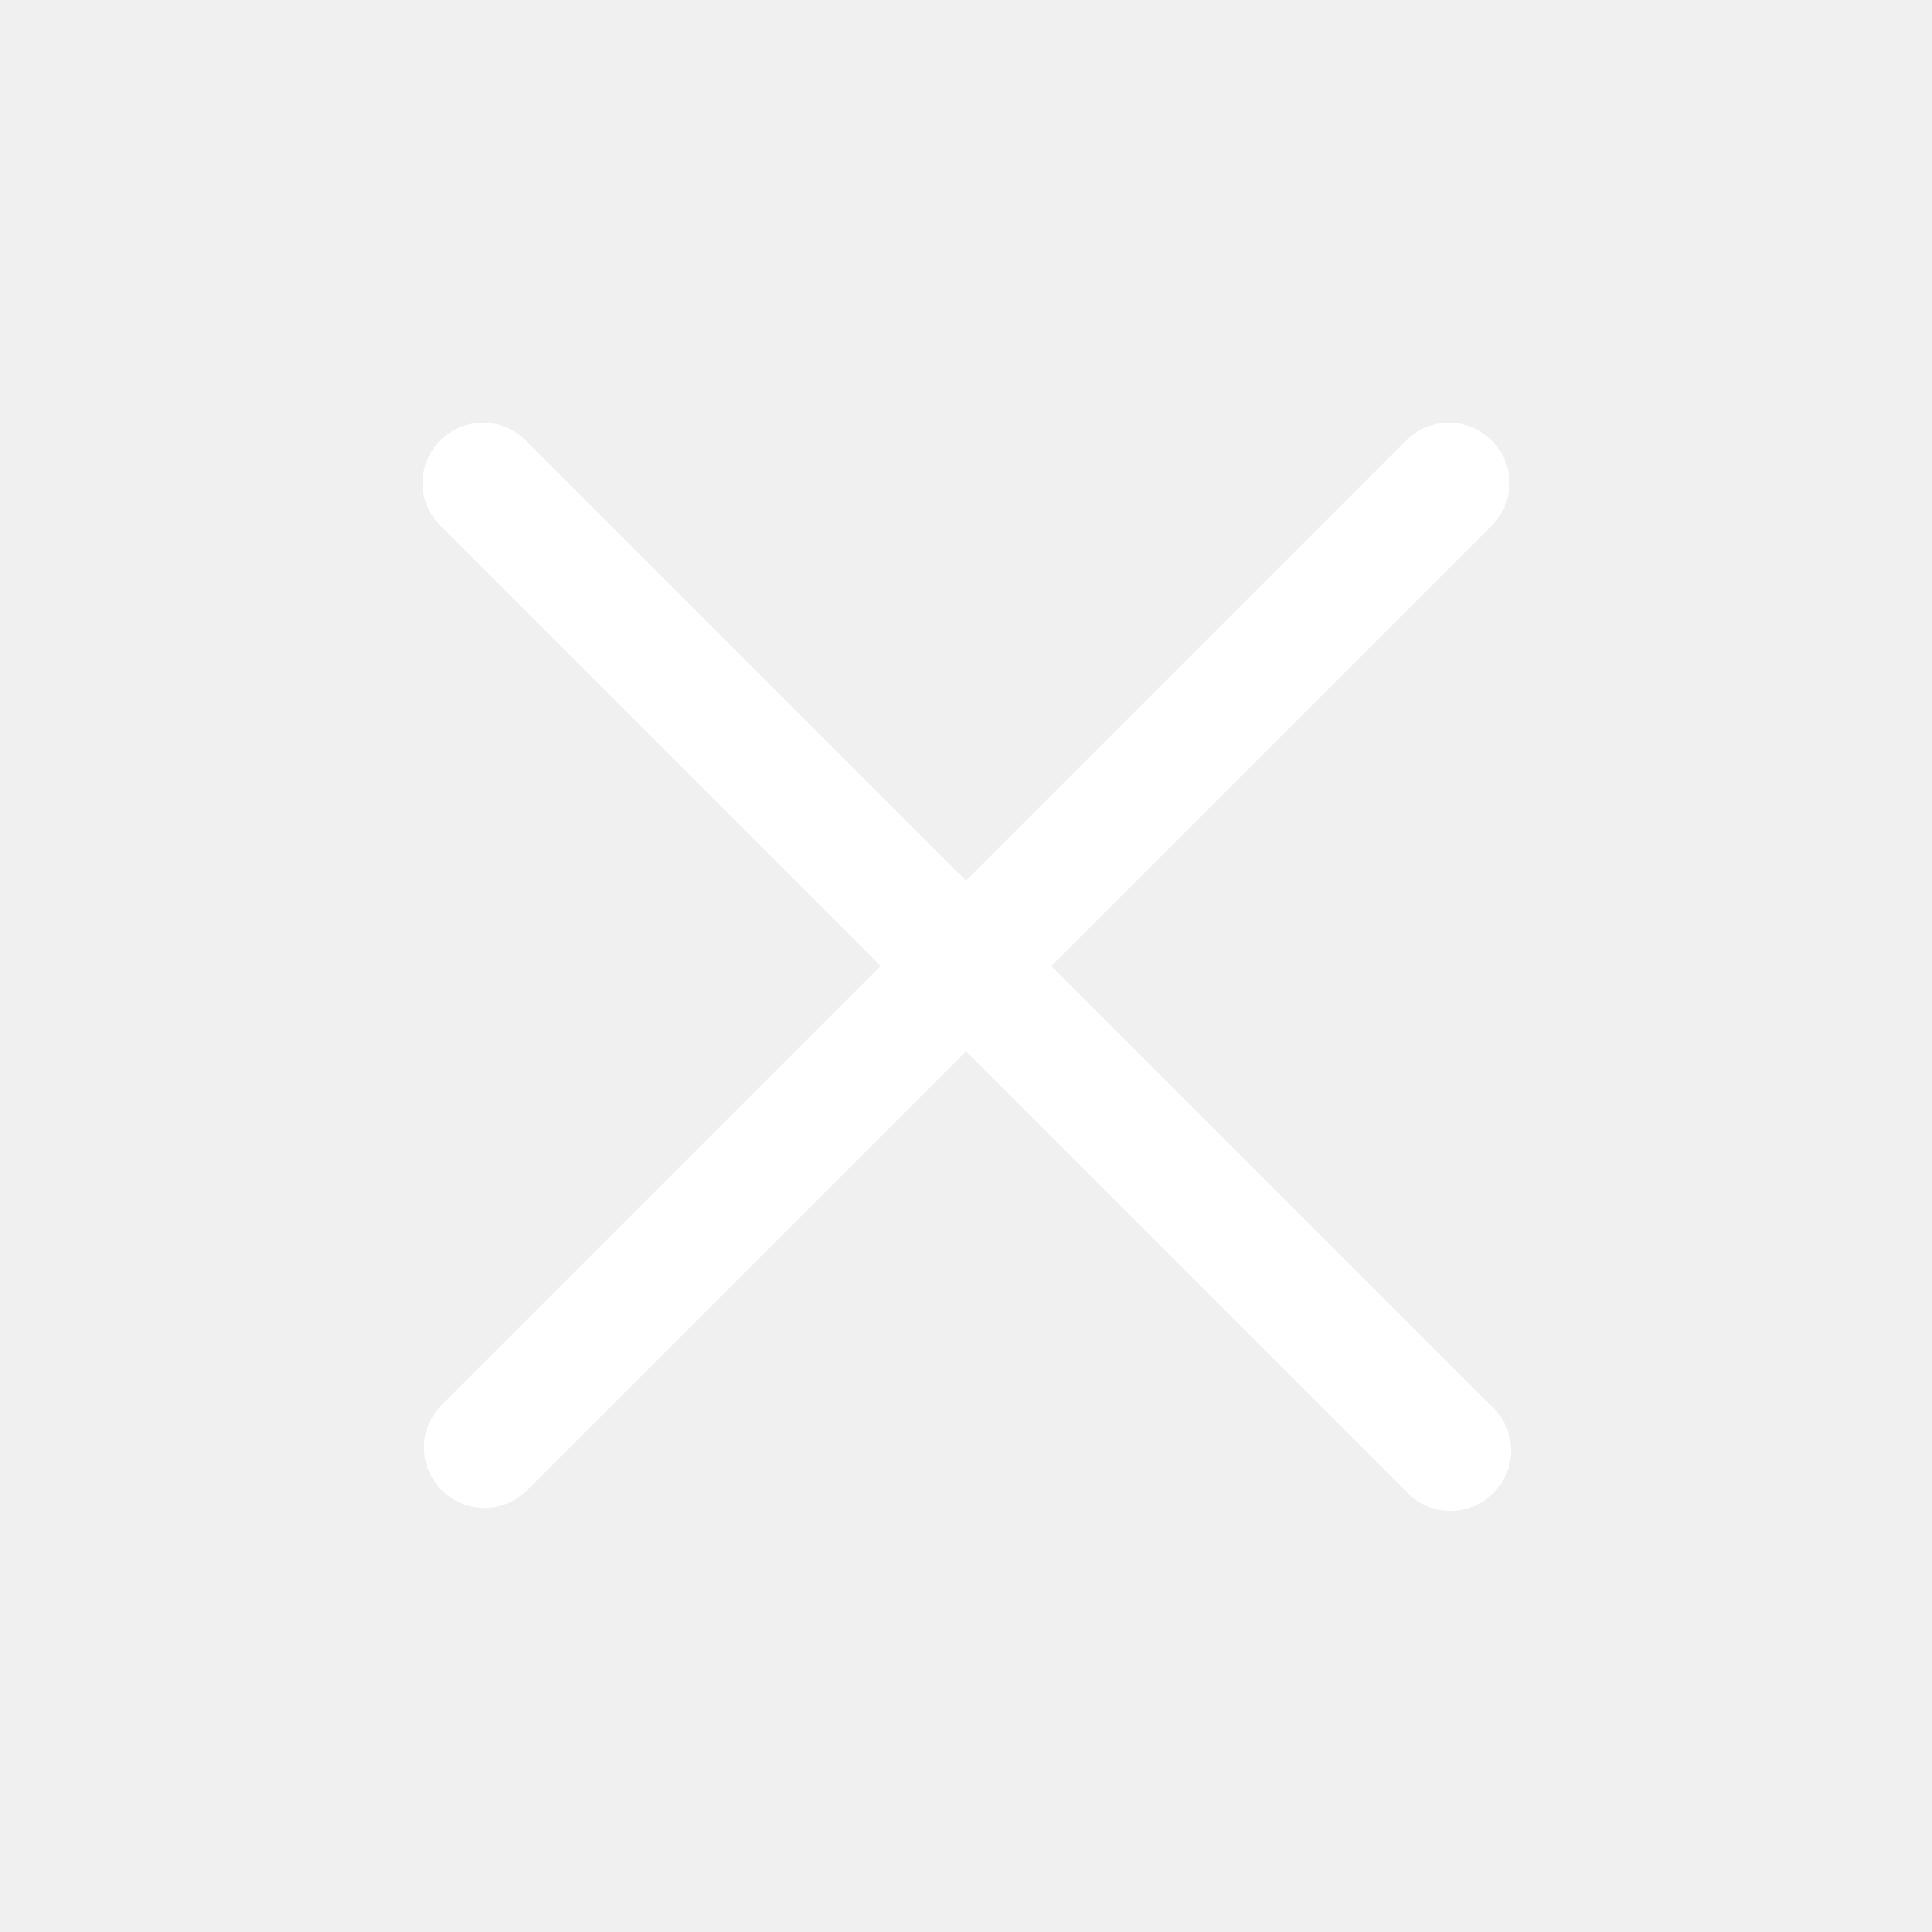
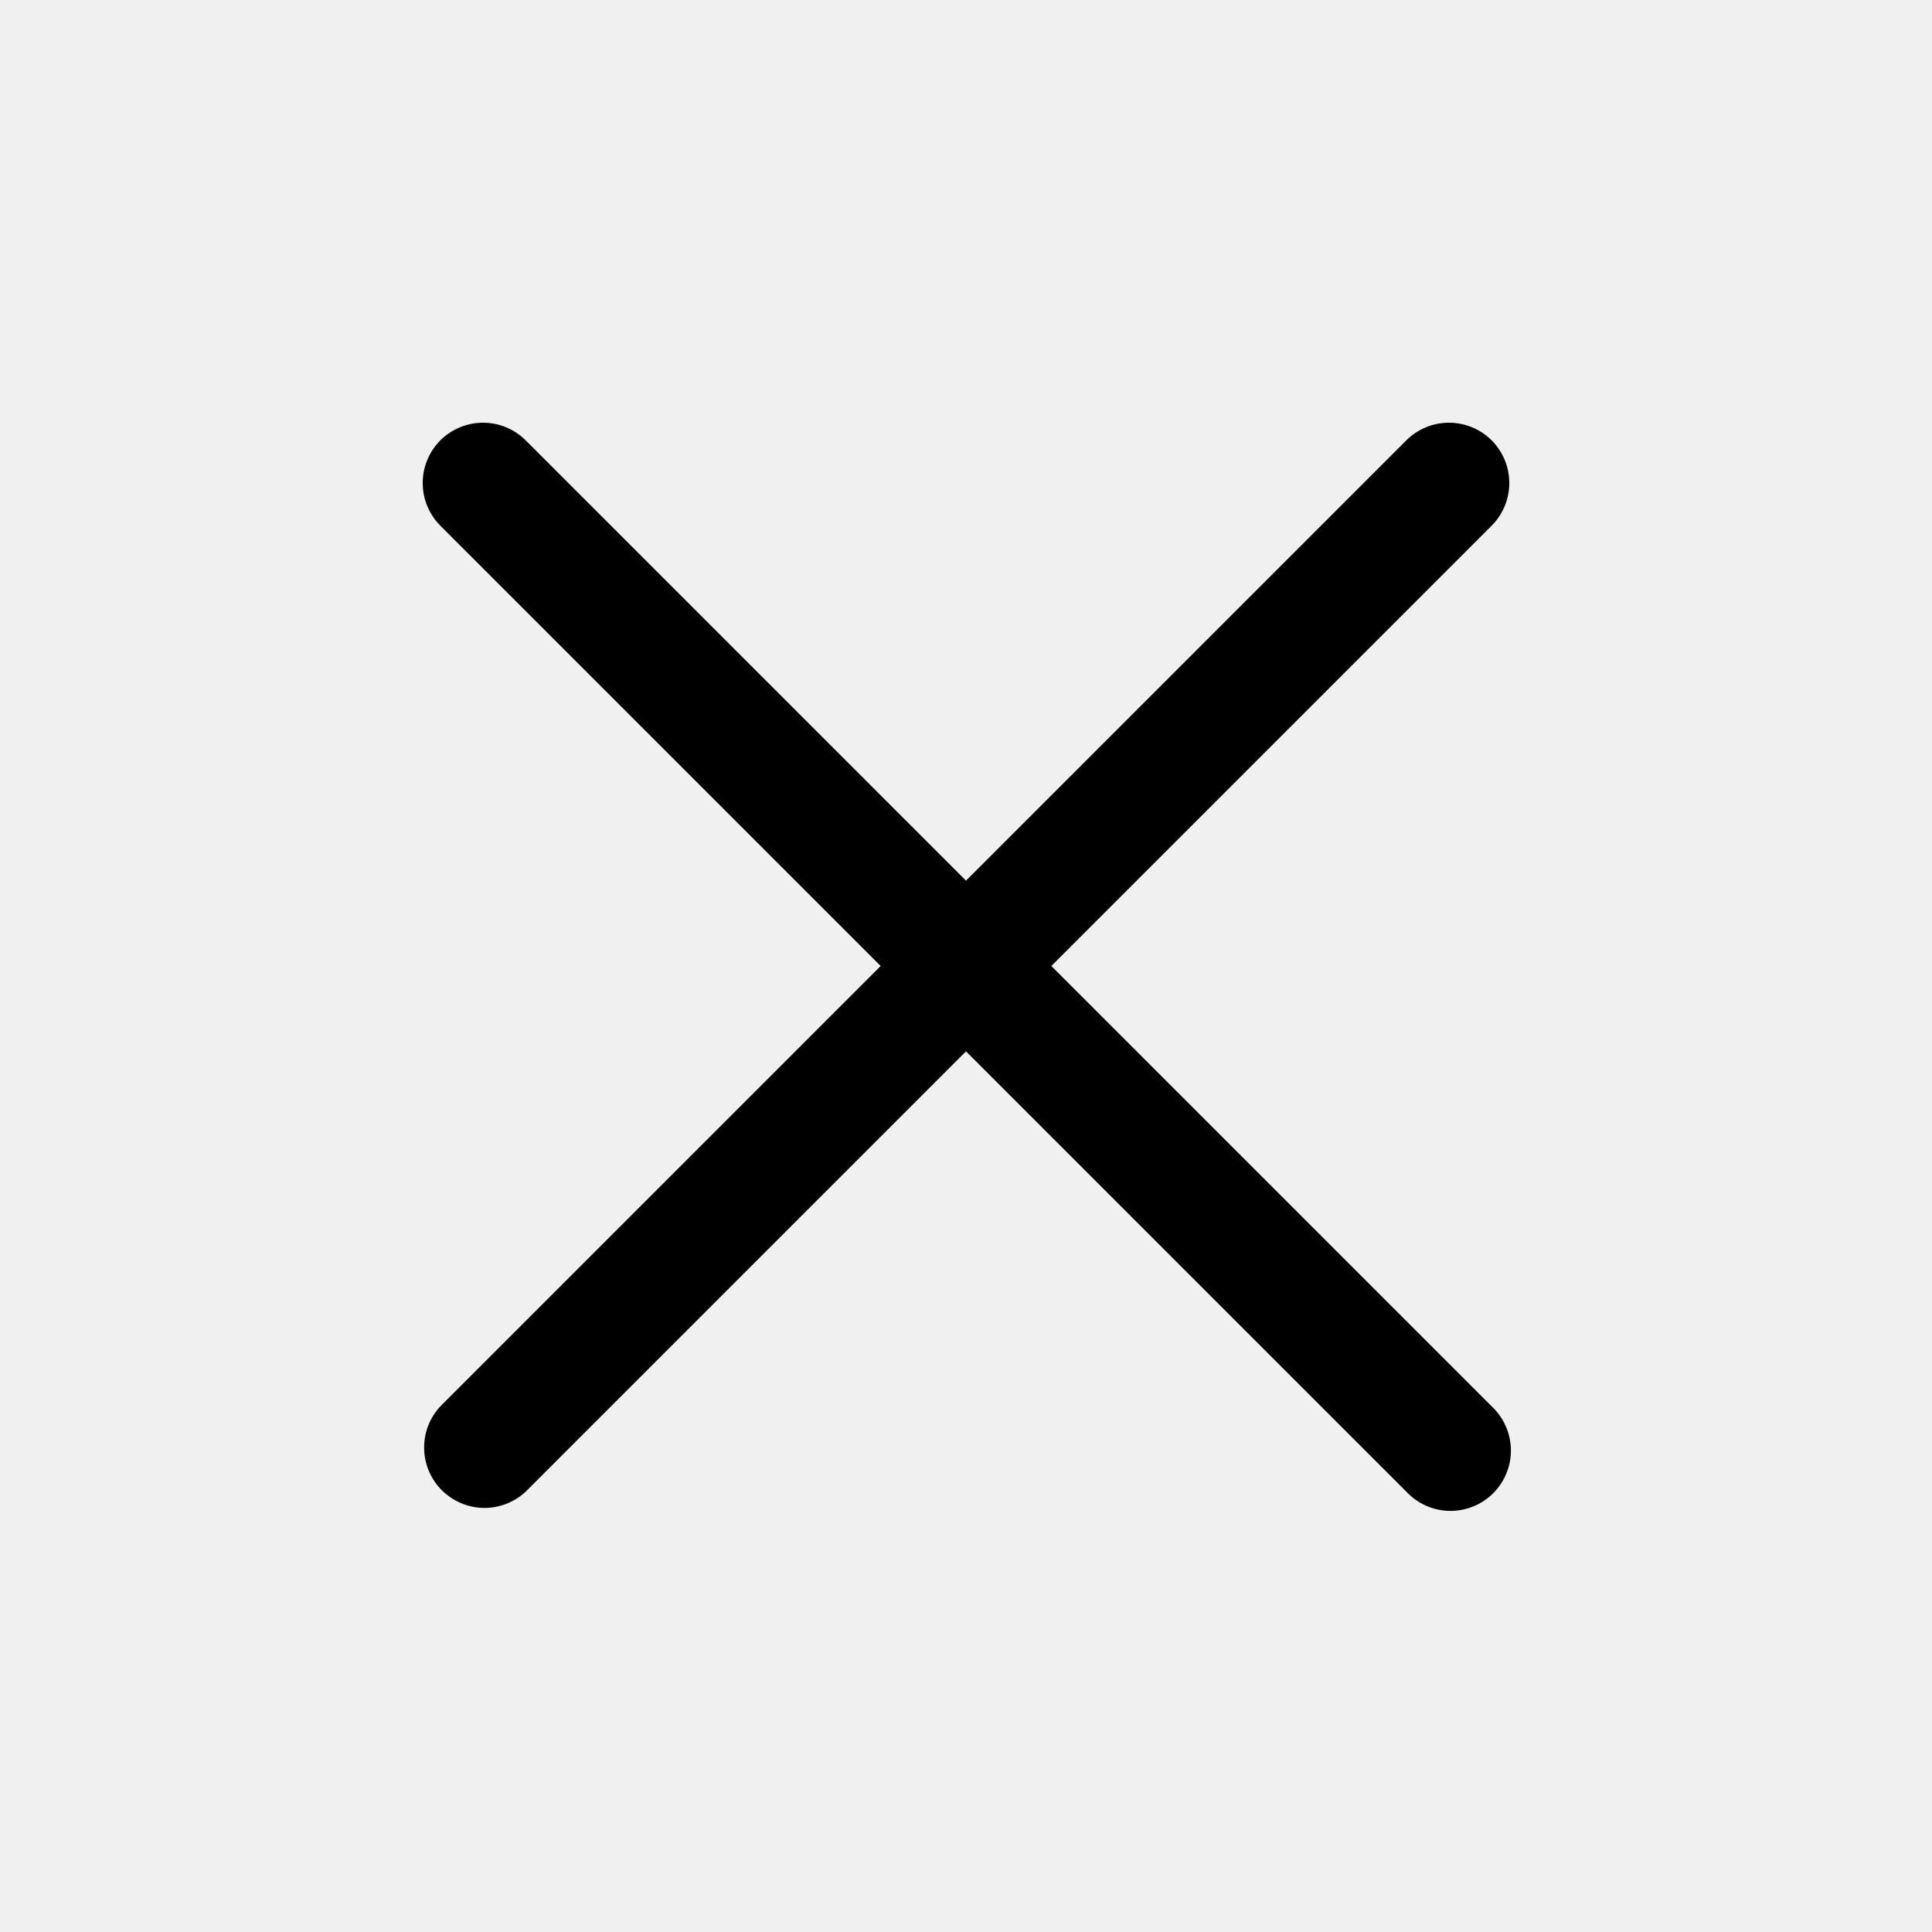
<svg xmlns="http://www.w3.org/2000/svg" width="24" height="24" viewBox="0 0 24 24" fill="currentColor">
-   <path fill-rule="evenodd" clip-rule="evenodd" d="M5.47 5.47C5.611 5.33 5.802 5.251 6 5.251C6.199 5.251 6.39 5.33 6.53 5.47L18.53 17.47C18.604 17.539 18.663 17.622 18.704 17.714C18.745 17.806 18.767 17.905 18.769 18.006C18.771 18.107 18.752 18.206 18.714 18.3C18.677 18.393 18.621 18.478 18.549 18.549C18.478 18.621 18.393 18.677 18.3 18.714C18.206 18.752 18.107 18.771 18.006 18.769C17.905 18.767 17.806 18.745 17.714 18.704C17.622 18.663 17.539 18.604 17.47 18.53L5.47 6.53C5.33 6.39 5.251 6.199 5.251 6C5.251 5.802 5.33 5.611 5.47 5.47Z" fill="white" />
-   <path fill-rule="evenodd" clip-rule="evenodd" d="M18.53 5.47C18.67 5.611 18.749 5.802 18.749 6C18.749 6.199 18.67 6.39 18.53 6.53L6.53 18.53C6.388 18.663 6.2 18.735 6.005 18.732C5.811 18.728 5.626 18.649 5.488 18.512C5.351 18.375 5.272 18.189 5.269 17.995C5.265 17.8 5.337 17.613 5.47 17.47L17.47 5.47C17.61 5.33 17.801 5.251 18 5.251C18.199 5.251 18.389 5.33 18.53 5.47Z" fill="white" />
+   <path fill-rule="evenodd" clip-rule="evenodd" d="M5.47 5.47C5.611 5.33 5.802 5.251 6 5.251C6.199 5.251 6.39 5.33 6.53 5.47L18.53 17.47C18.604 17.539 18.663 17.622 18.704 17.714C18.745 17.806 18.767 17.905 18.769 18.006C18.771 18.107 18.752 18.206 18.714 18.3C18.677 18.393 18.621 18.478 18.549 18.549C18.478 18.621 18.393 18.677 18.3 18.714C18.206 18.752 18.107 18.771 18.006 18.769C17.905 18.767 17.806 18.745 17.714 18.704C17.622 18.663 17.539 18.604 17.47 18.53L5.47 6.53C5.33 6.39 5.251 6.199 5.251 6C5.251 5.802 5.33 5.611 5.47 5.47Z" fill="currentColor" />
+   <path fill-rule="evenodd" clip-rule="evenodd" d="M18.53 5.47C18.67 5.611 18.749 5.802 18.749 6C18.749 6.199 18.67 6.39 18.53 6.53L6.53 18.53C6.388 18.663 6.2 18.735 6.005 18.732C5.811 18.728 5.626 18.649 5.488 18.512C5.351 18.375 5.272 18.189 5.269 17.995C5.265 17.8 5.337 17.613 5.47 17.47L17.47 5.47C17.61 5.33 17.801 5.251 18 5.251C18.199 5.251 18.389 5.33 18.53 5.47Z" fill="currentColor" />
</svg>
